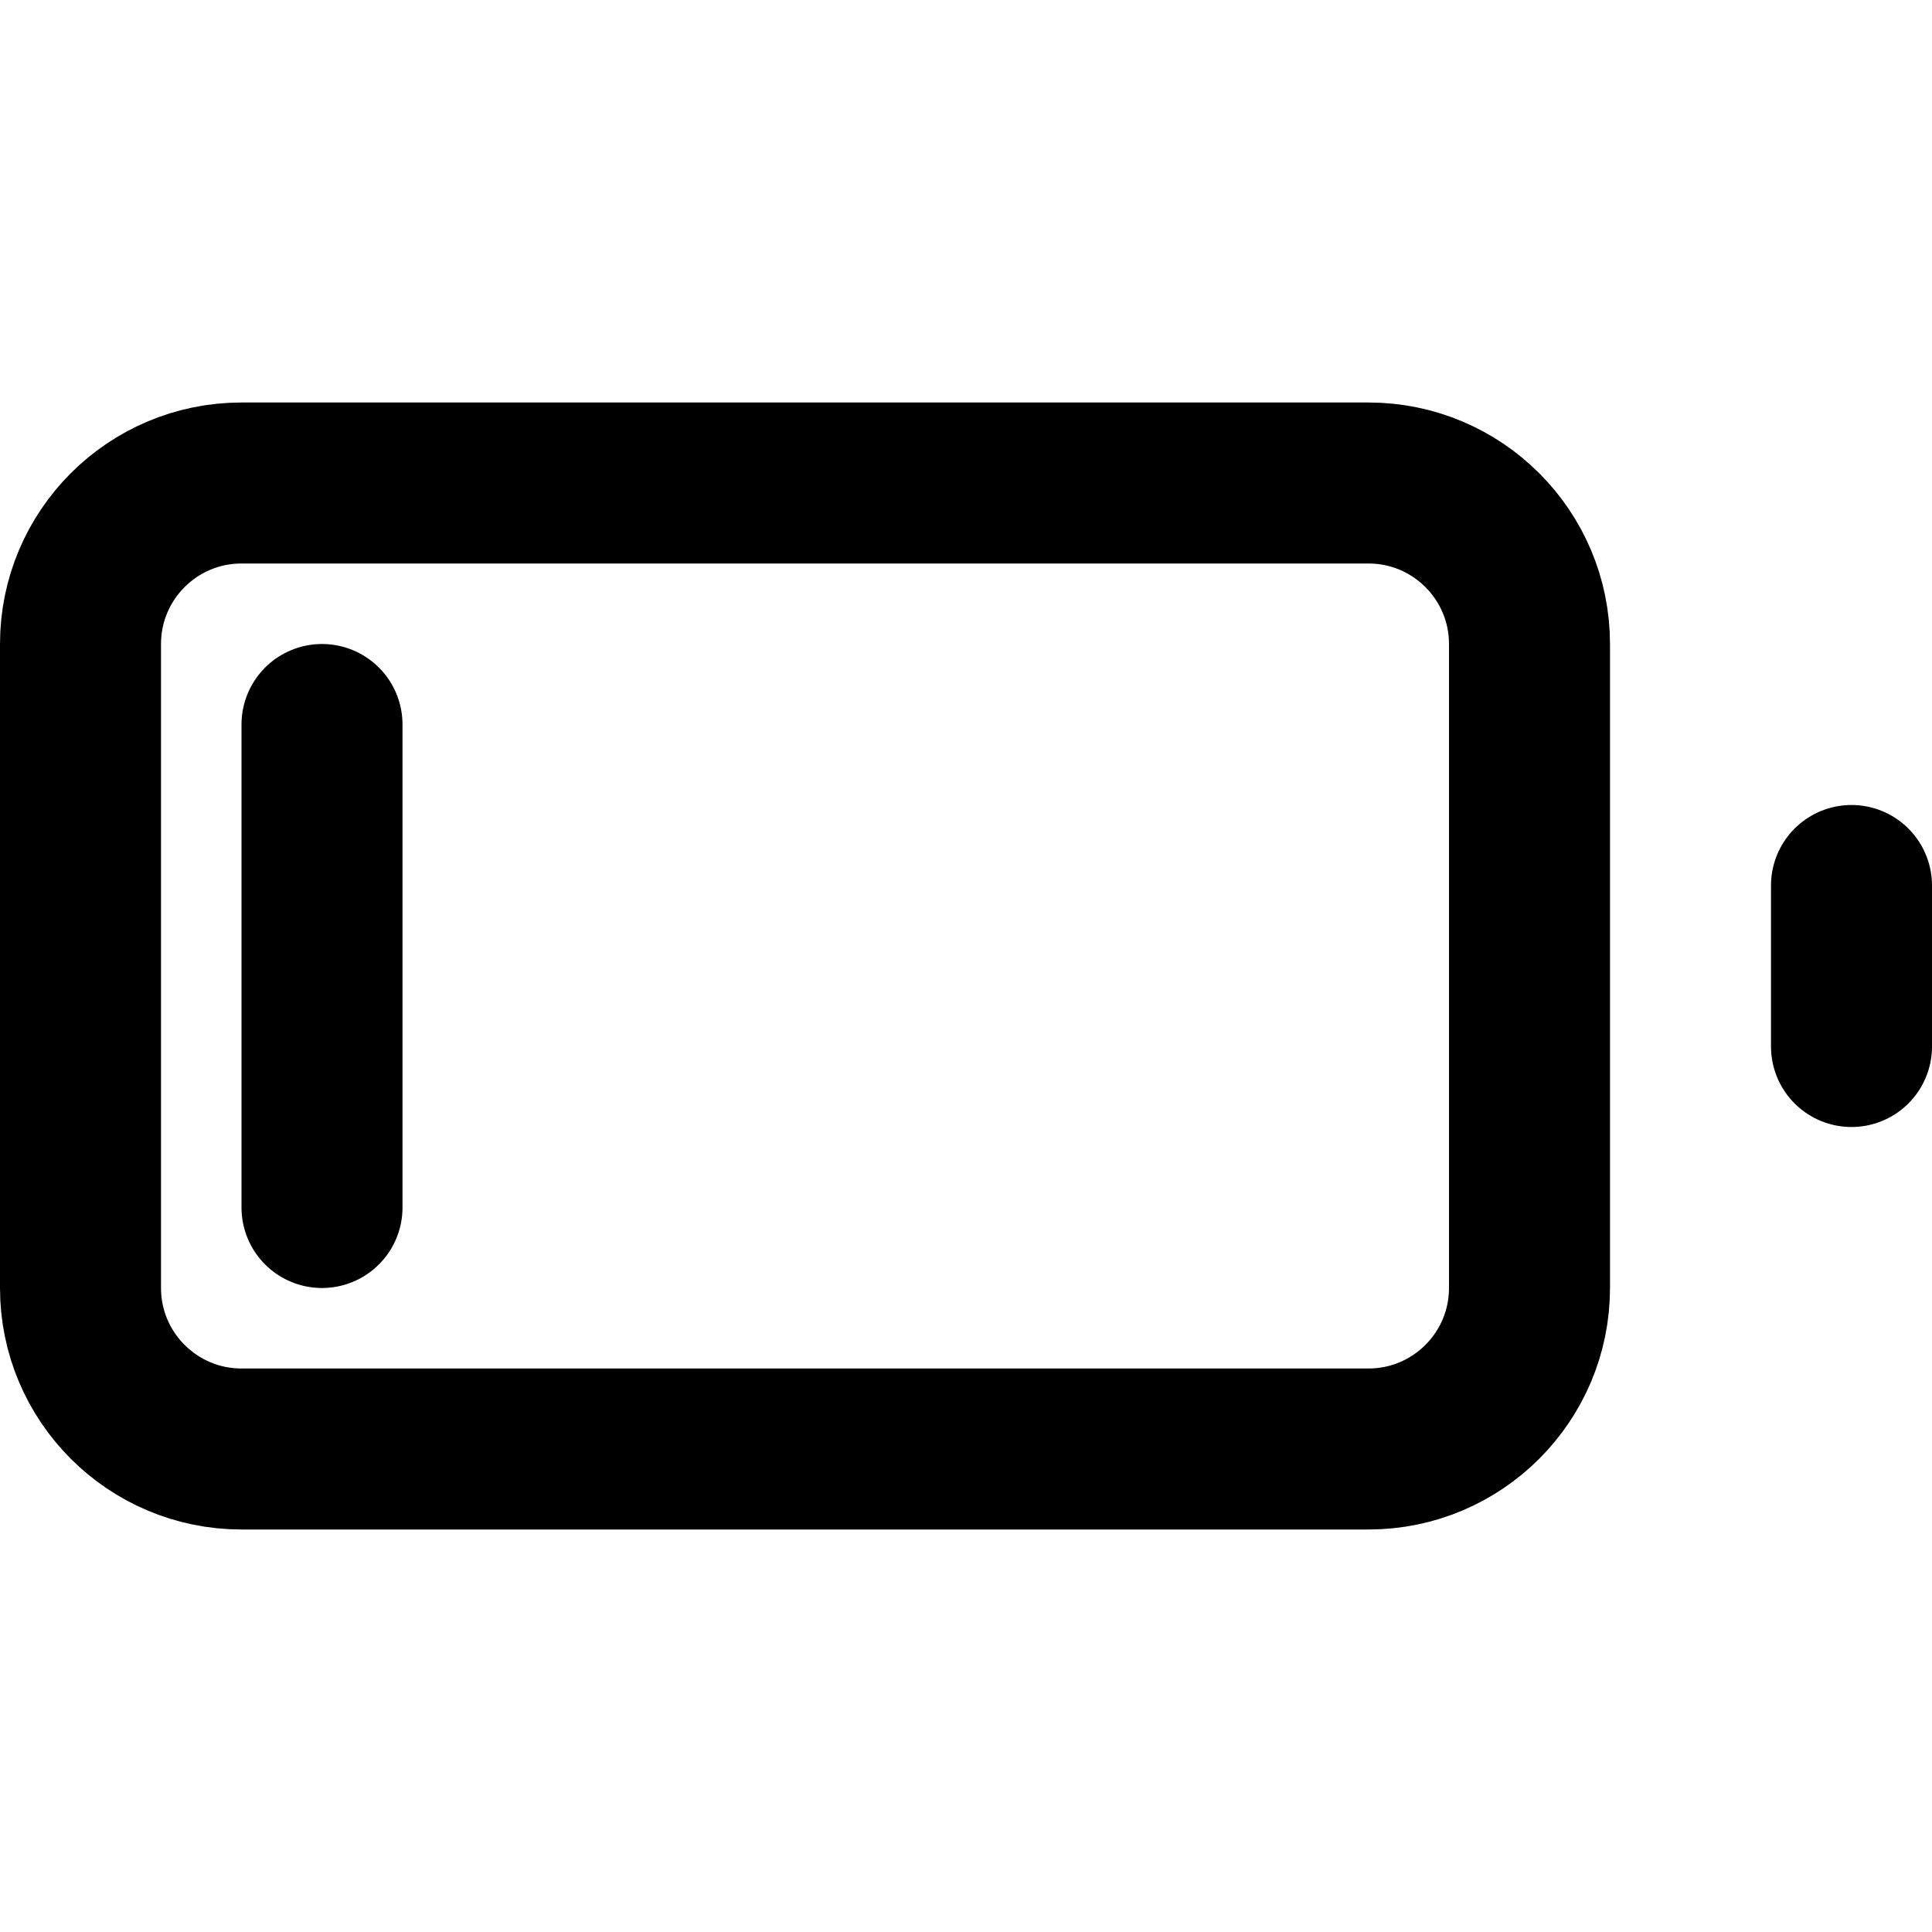
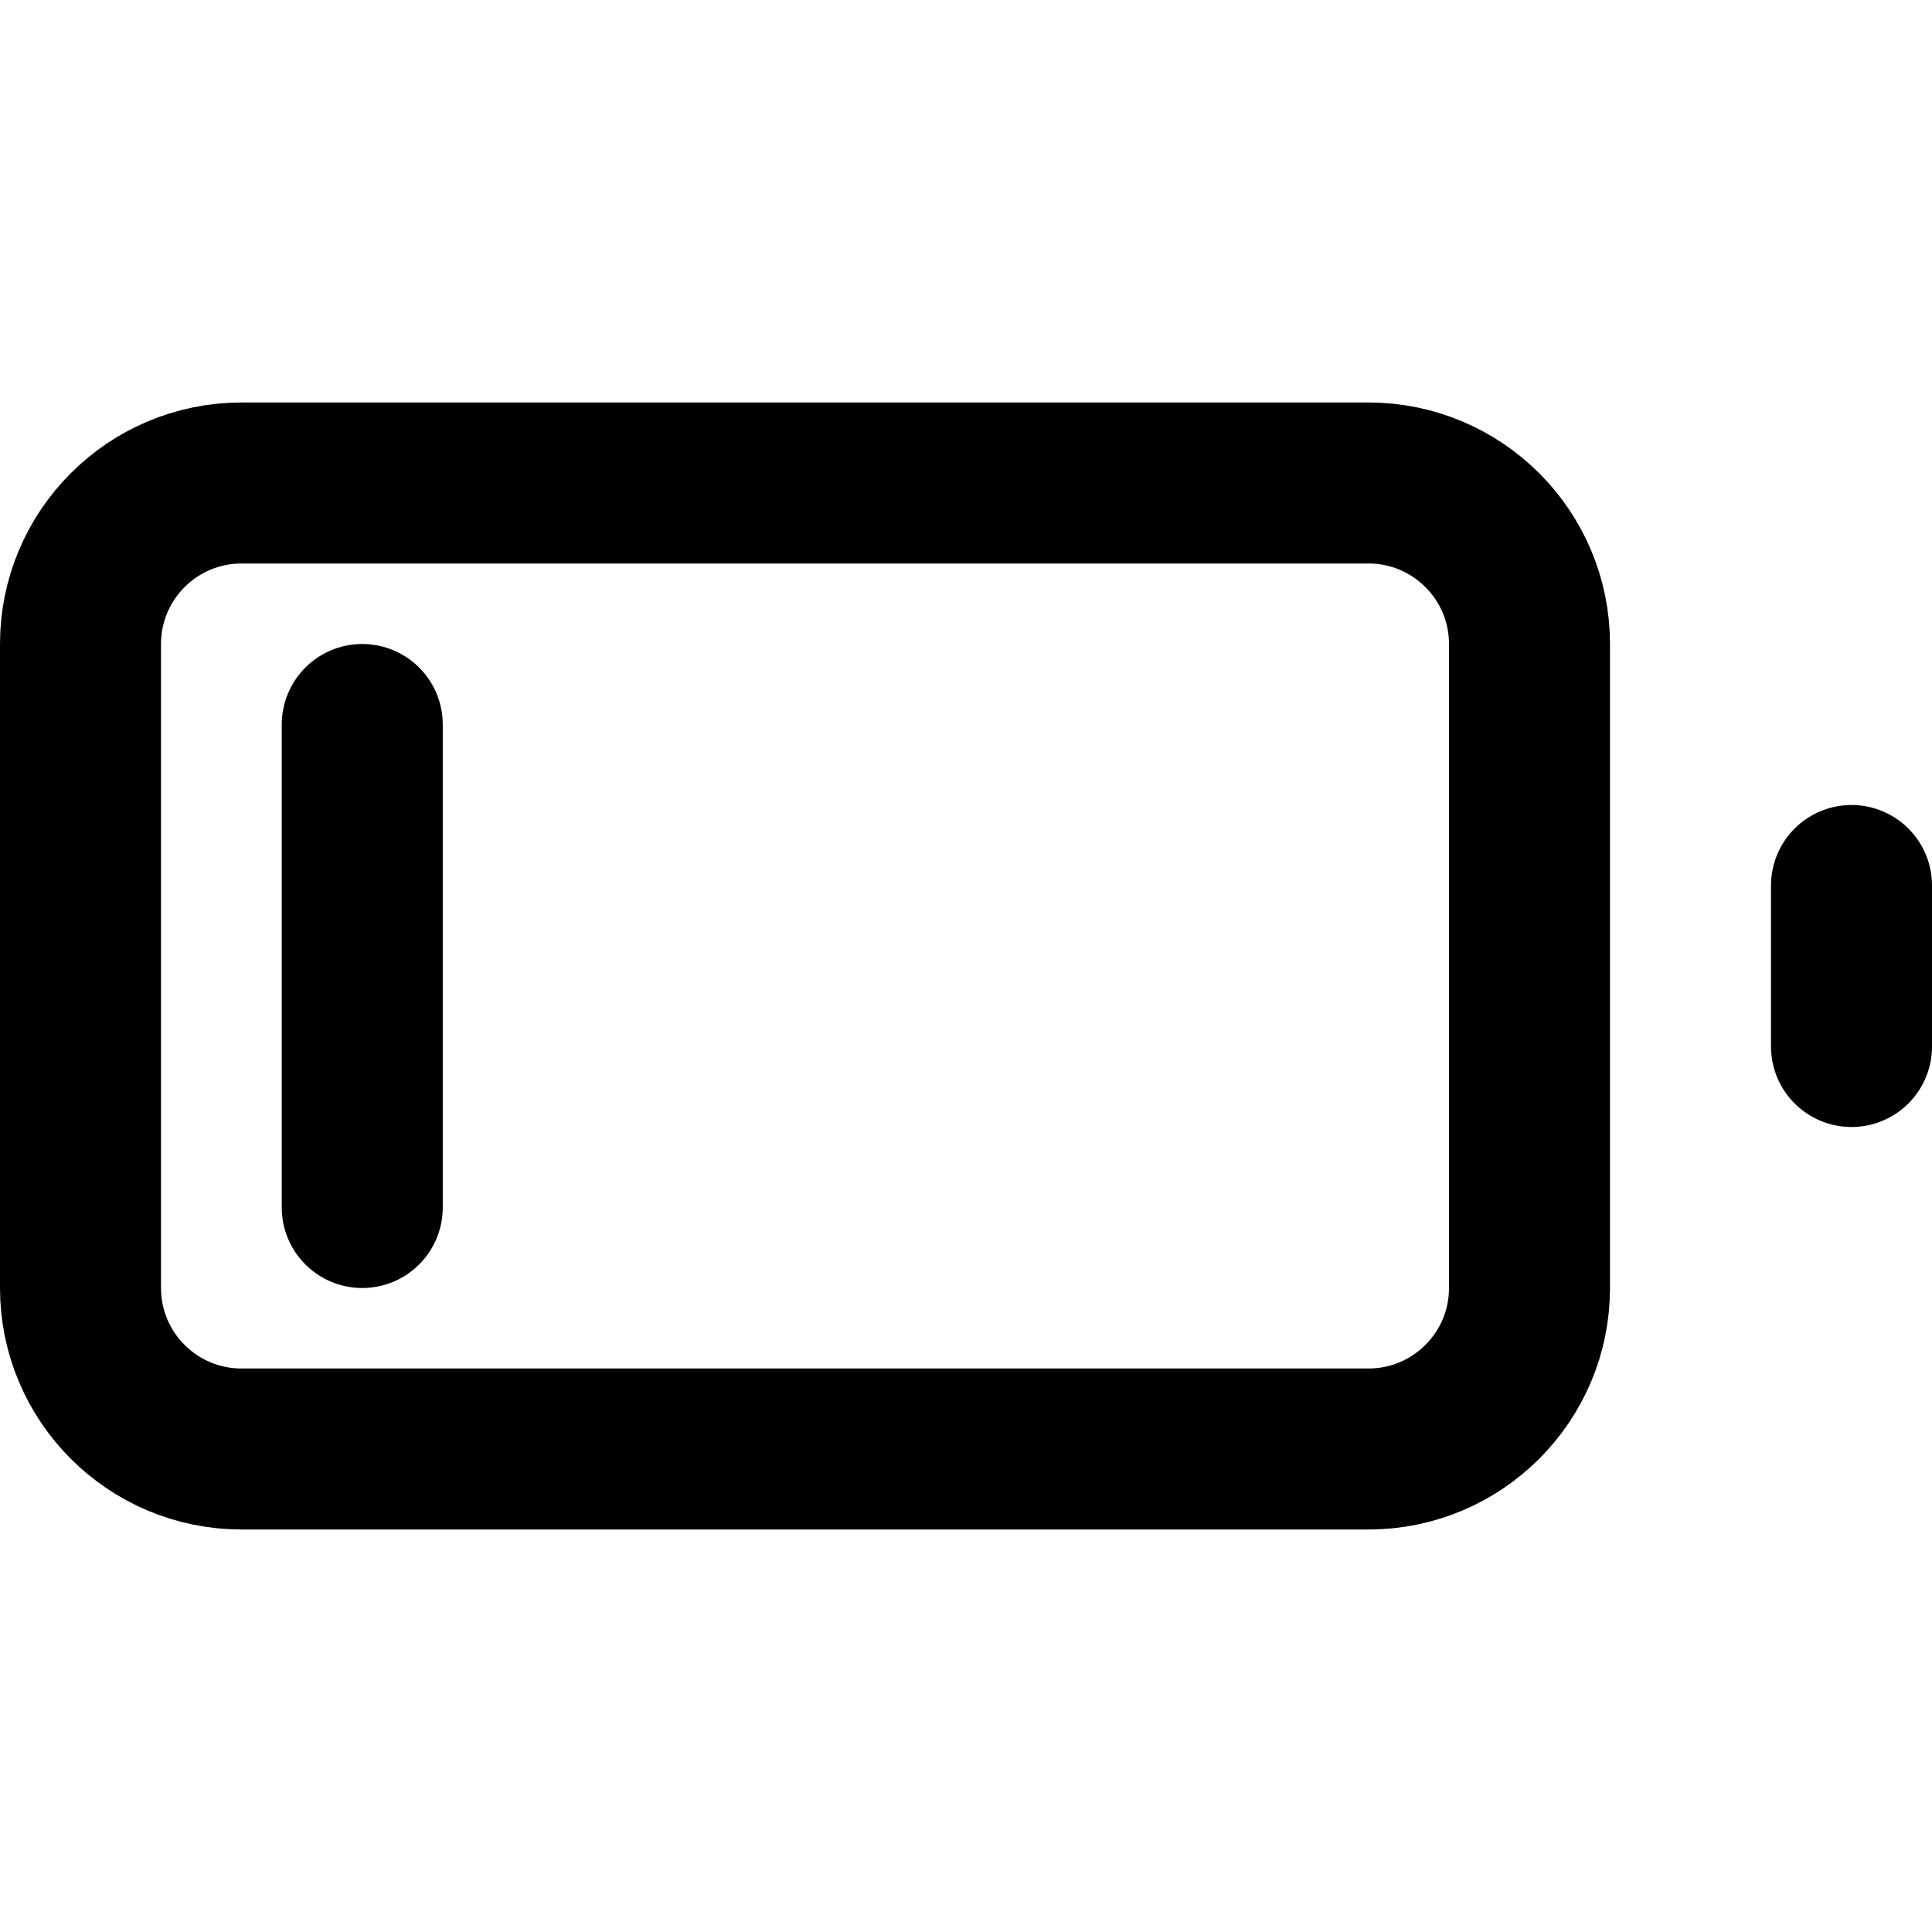
<svg xmlns="http://www.w3.org/2000/svg" width="24" height="24" viewBox="0 0 24 24" fill="none">
  <path d="M3 6H17C18.104 6 19 6.896 19 8V16C19 17.104 18.104 18 17 18H3C1.896 18 1 17.104 1 16V8C1 6.896 1.896 6 3 6Z" stroke="black" stroke-width="2" stroke-linecap="round" stroke-linejoin="round" />
  <path d="M23 13V11" stroke="black" stroke-width="2" stroke-linecap="round" stroke-linejoin="round" />
-   <path d="M4 9V15" stroke="black" stroke-width="2" stroke-miterlimit="3" stroke-linecap="round" stroke-linejoin="round" />
+   <path d="M4.5 9V15" stroke="black" stroke-width="2" stroke-miterlimit="3" stroke-linecap="round" stroke-linejoin="round" />
</svg>
